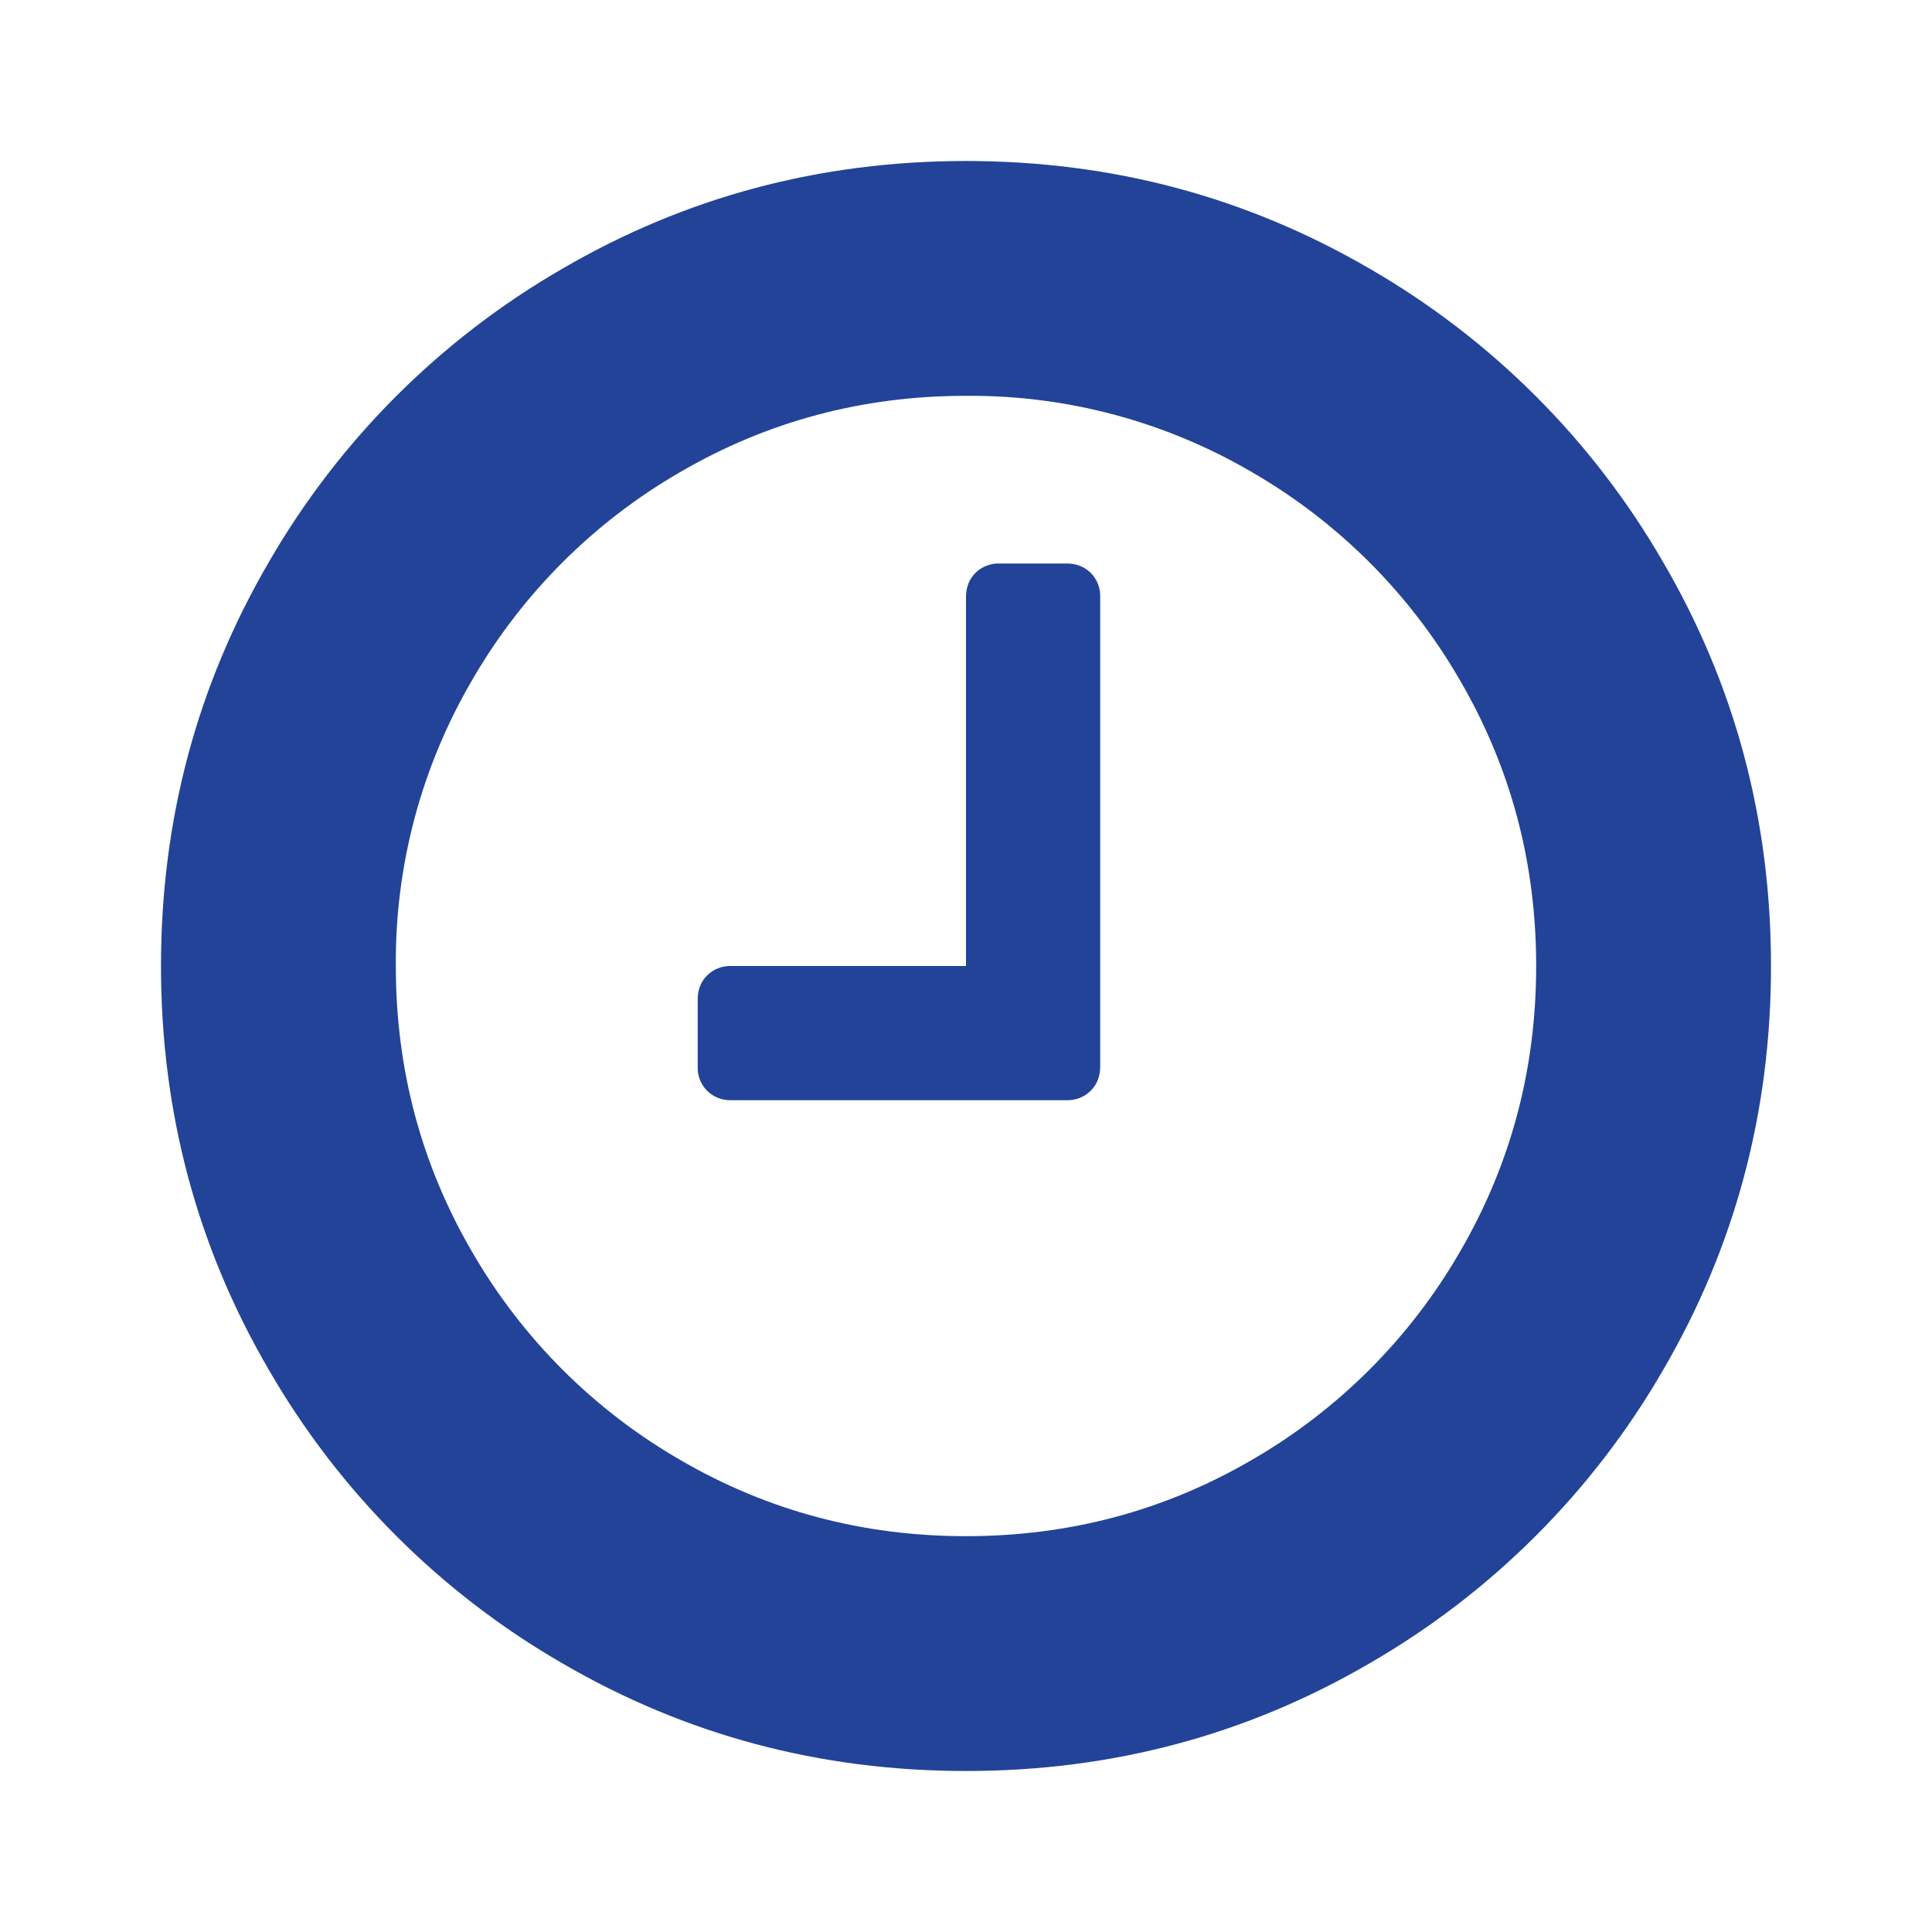
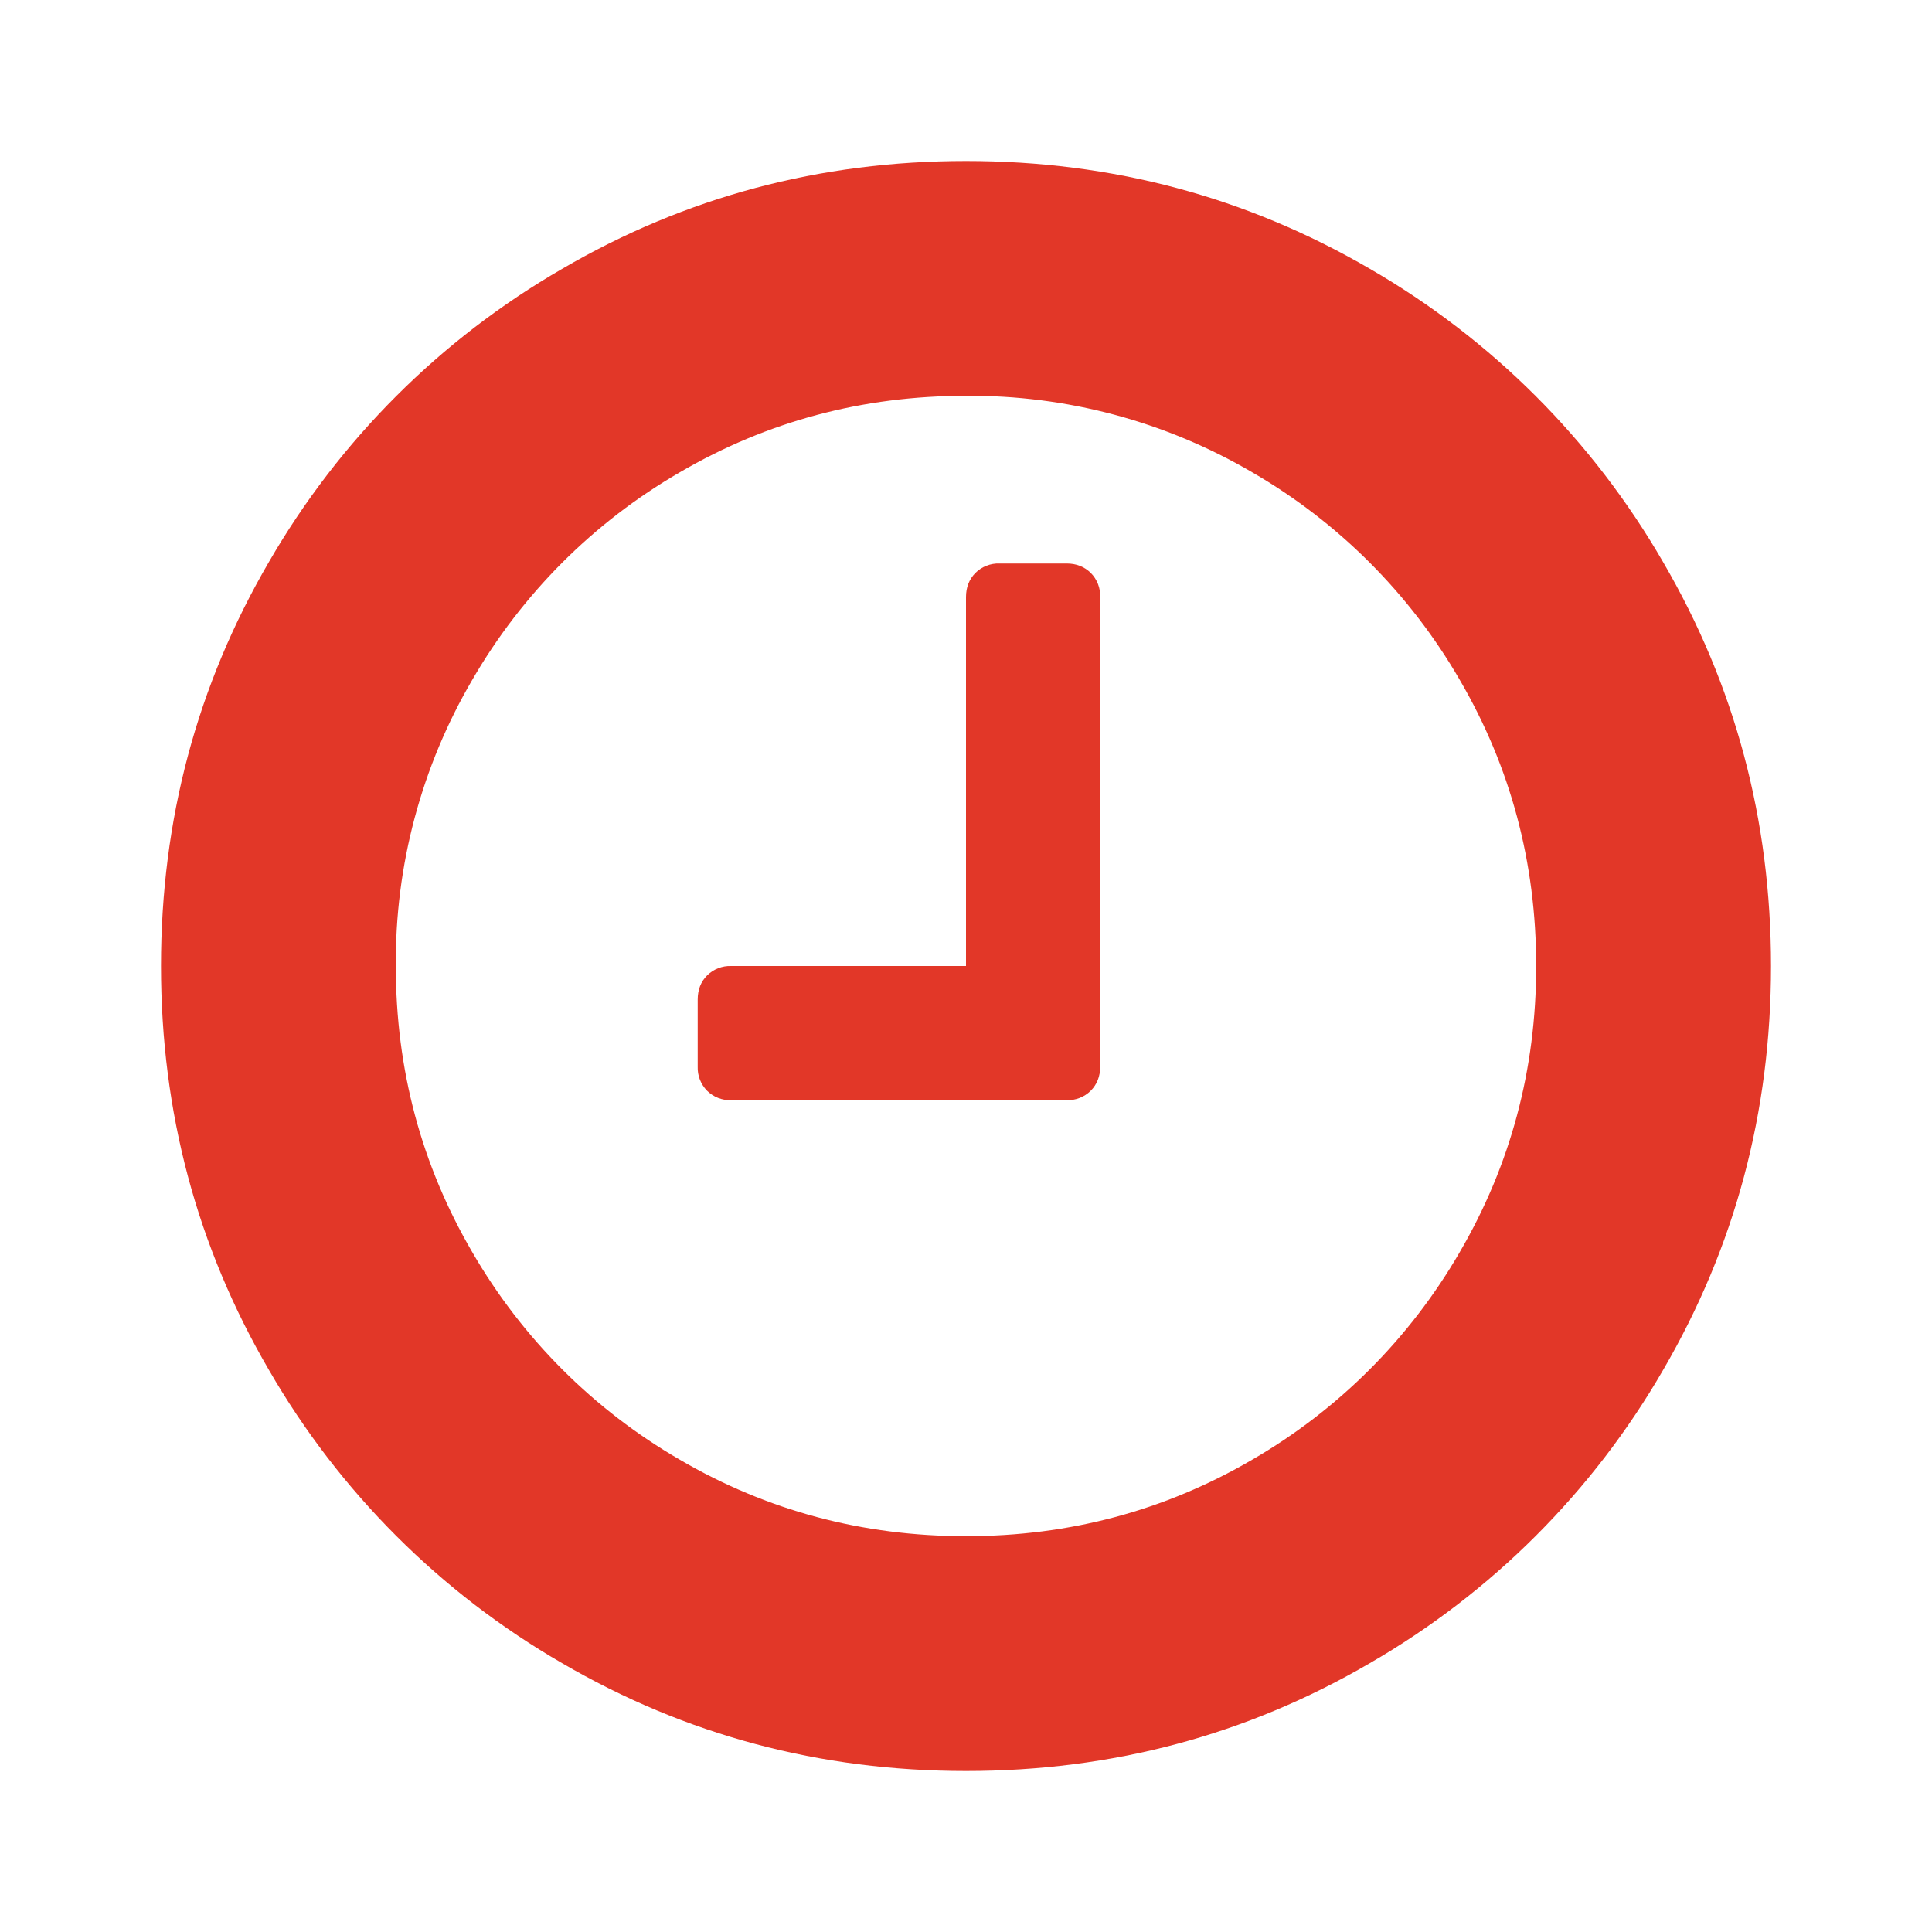
<svg xmlns="http://www.w3.org/2000/svg" width="24" height="24" viewBox="0 0 24 24">
-   <path fill="#224398" fill-rule="nonzero" d="M13.667 7.417v5.833c0 .122-.04.221-.118.3a.406.406 0 0 1-.299.117H9.083a.406.406 0 0 1-.3-.118.406.406 0 0 1-.116-.299v-.833c0-.122.039-.222.117-.3a.406.406 0 0 1 .3-.117H12V7.417c0-.122.04-.222.117-.3a.406.406 0 0 1 .3-.117h.833c.122 0 .221.04.3.117a.406.406 0 0 1 .117.3zM19.083 12c0-1.285-.317-2.47-.95-3.555a7.061 7.061 0 0 0-2.578-2.578A6.924 6.924 0 0 0 12 4.917c-1.285 0-2.47.317-3.555.95a7.061 7.061 0 0 0-2.578 2.578A6.924 6.924 0 0 0 4.917 12c0 1.285.317 2.47.95 3.555a7.061 7.061 0 0 0 2.578 2.578c1.085.633 2.27.95 3.555.95 1.285 0 2.47-.317 3.555-.95a7.061 7.061 0 0 0 2.578-2.578c.633-1.085.95-2.27.95-3.555zM22 12c0 1.814-.447 3.487-1.341 5.02a9.955 9.955 0 0 1-3.64 3.639C15.488 21.553 13.815 22 12 22s-3.487-.447-5.02-1.341a9.955 9.955 0 0 1-3.639-3.64C2.447 15.488 2 13.815 2 12s.447-3.487 1.341-5.02a9.955 9.955 0 0 1 3.64-3.639C8.512 2.447 10.185 2 12 2s3.487.447 5.02 1.341a9.955 9.955 0 0 1 3.639 3.64C21.553 8.512 22 10.185 22 12z" />
+   <path fill="#E23728" fill-rule="nonzero" d="M13.667 7.417v5.833c0 .122-.04.221-.118.3a.406.406 0 0 1-.299.117H9.083a.406.406 0 0 1-.3-.118.406.406 0 0 1-.116-.299v-.833c0-.122.039-.222.117-.3a.406.406 0 0 1 .3-.117H12V7.417c0-.122.04-.222.117-.3a.406.406 0 0 1 .3-.117h.833c.122 0 .221.04.3.117a.406.406 0 0 1 .117.3zM19.083 12c0-1.285-.317-2.47-.95-3.555a7.061 7.061 0 0 0-2.578-2.578A6.924 6.924 0 0 0 12 4.917c-1.285 0-2.47.317-3.555.95a7.061 7.061 0 0 0-2.578 2.578A6.924 6.924 0 0 0 4.917 12c0 1.285.317 2.47.95 3.555a7.061 7.061 0 0 0 2.578 2.578c1.085.633 2.27.95 3.555.95 1.285 0 2.47-.317 3.555-.95a7.061 7.061 0 0 0 2.578-2.578c.633-1.085.95-2.27.95-3.555zM22 12c0 1.814-.447 3.487-1.341 5.02a9.955 9.955 0 0 1-3.64 3.639C15.488 21.553 13.815 22 12 22s-3.487-.447-5.02-1.341a9.955 9.955 0 0 1-3.639-3.64C2.447 15.488 2 13.815 2 12s.447-3.487 1.341-5.02a9.955 9.955 0 0 1 3.64-3.639C8.512 2.447 10.185 2 12 2s3.487.447 5.02 1.341a9.955 9.955 0 0 1 3.639 3.64C21.553 8.512 22 10.185 22 12z" />
</svg>
